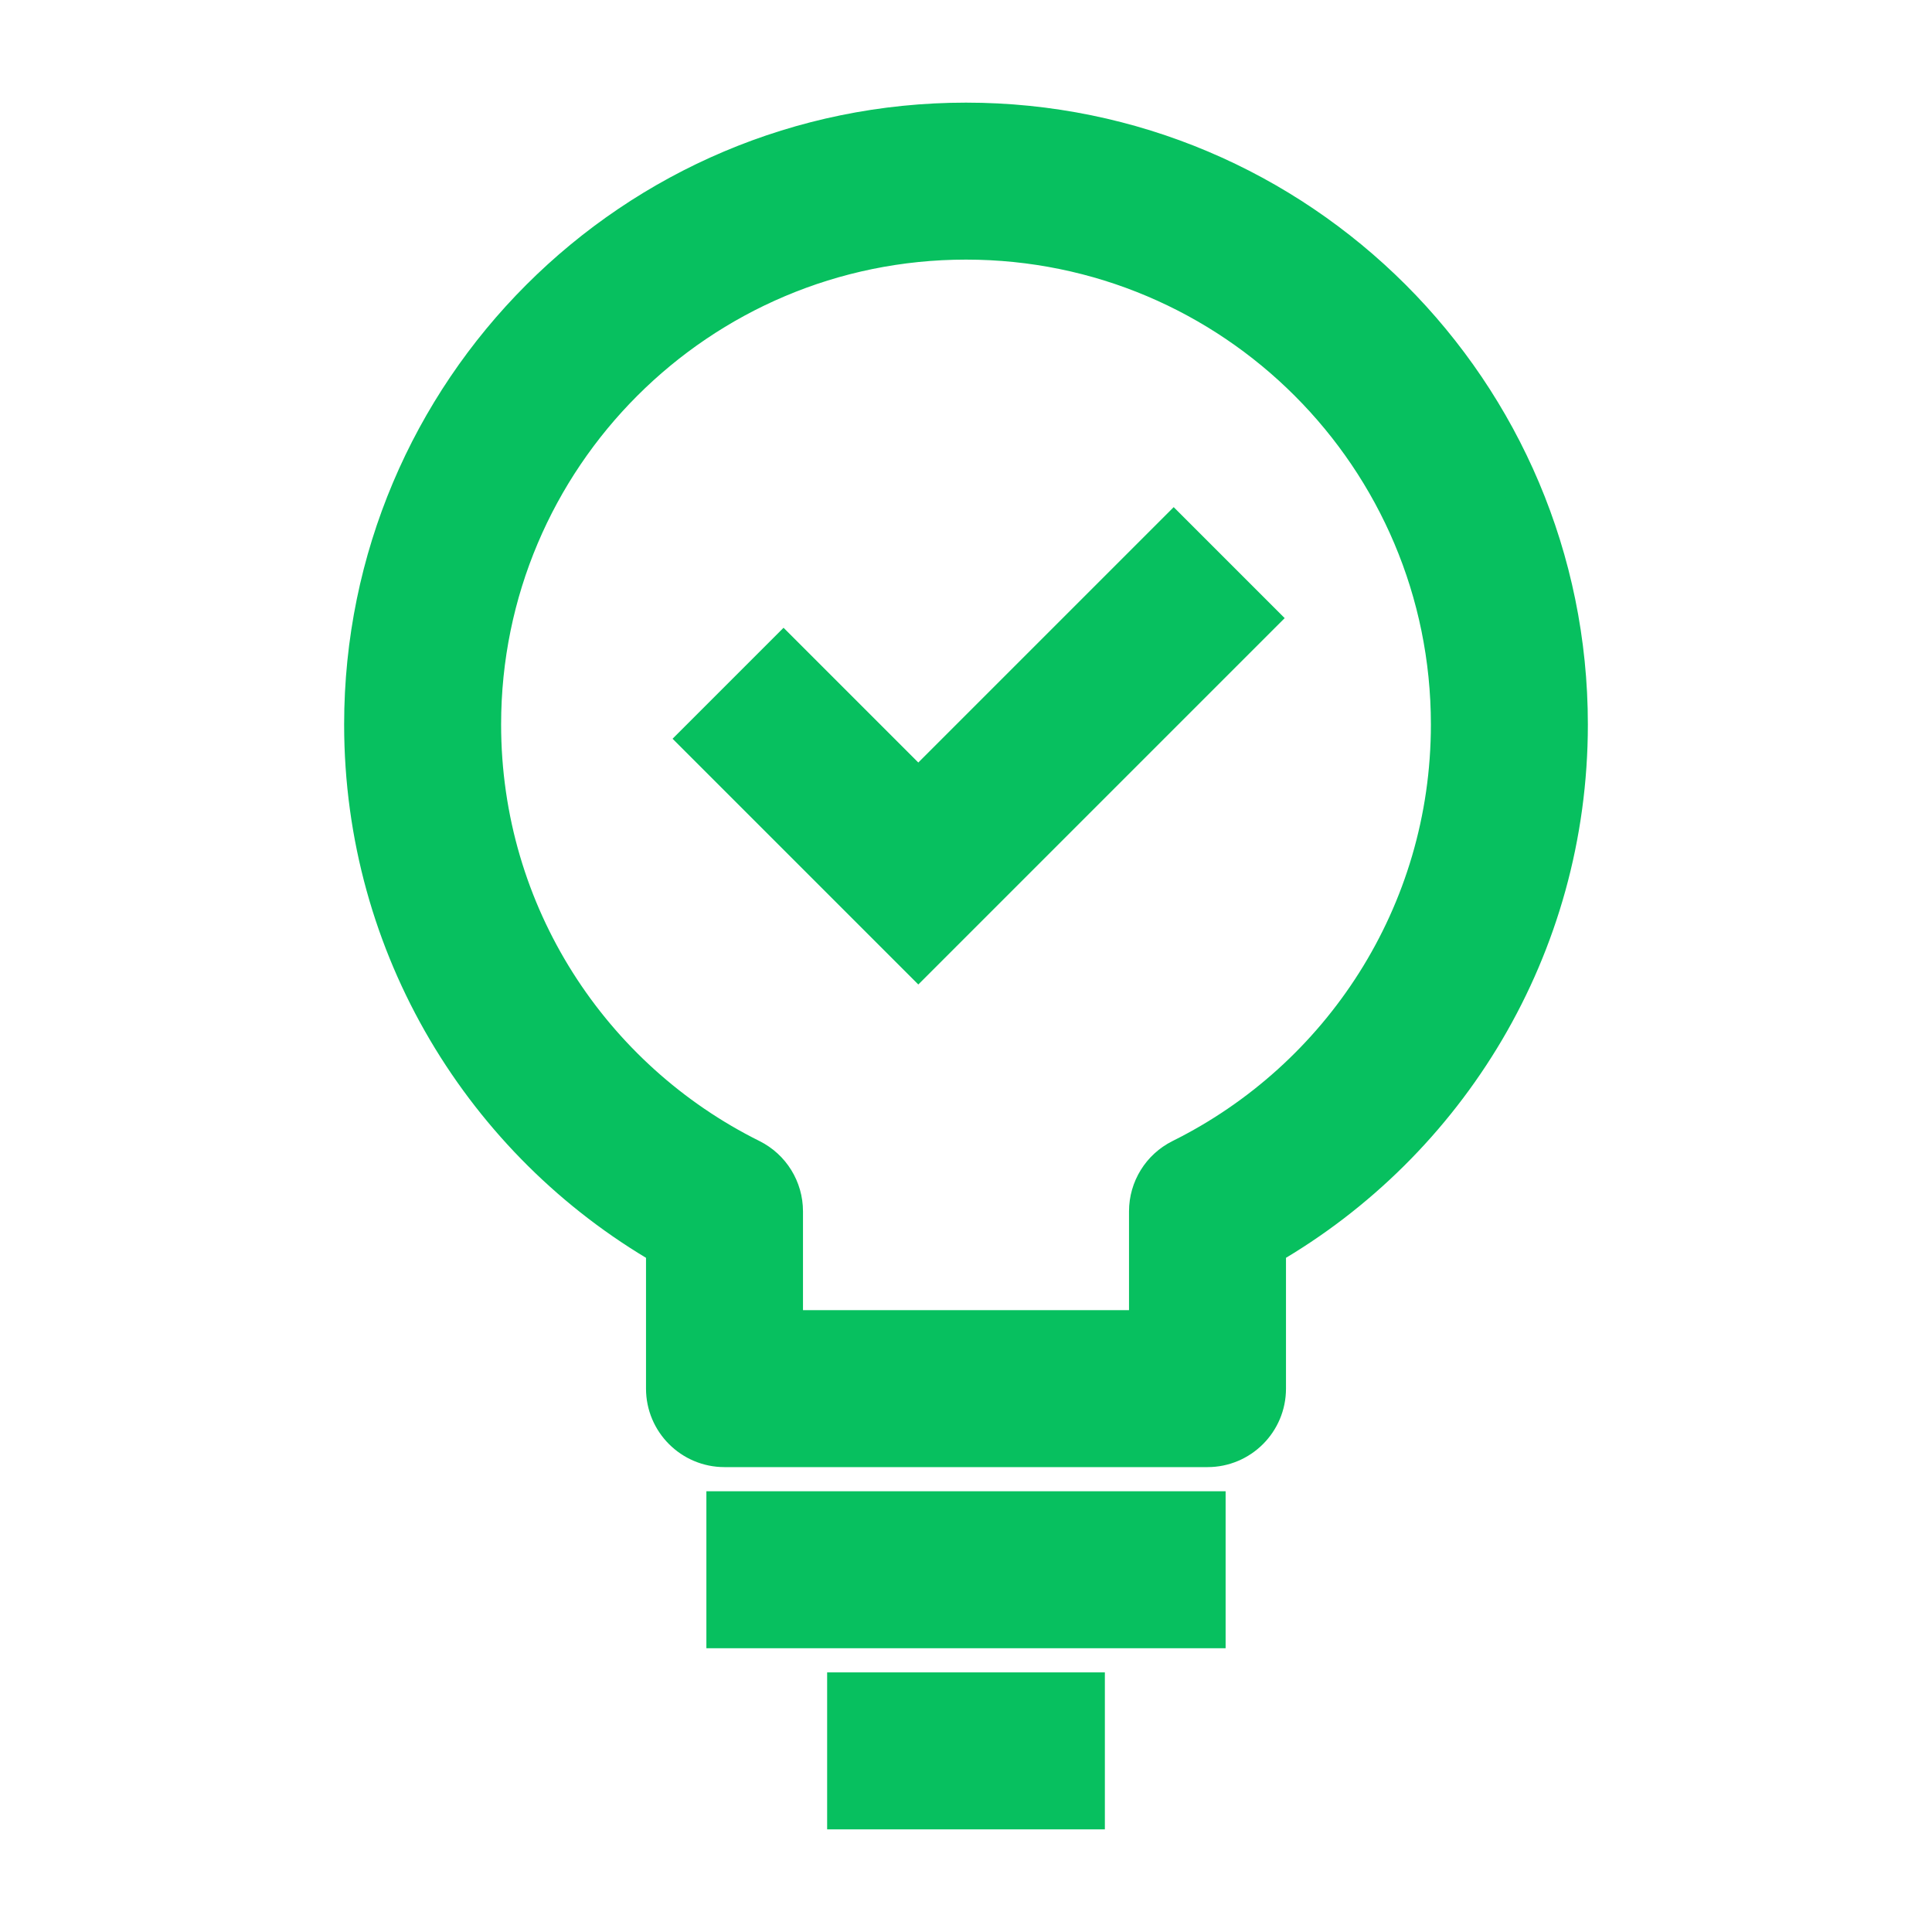
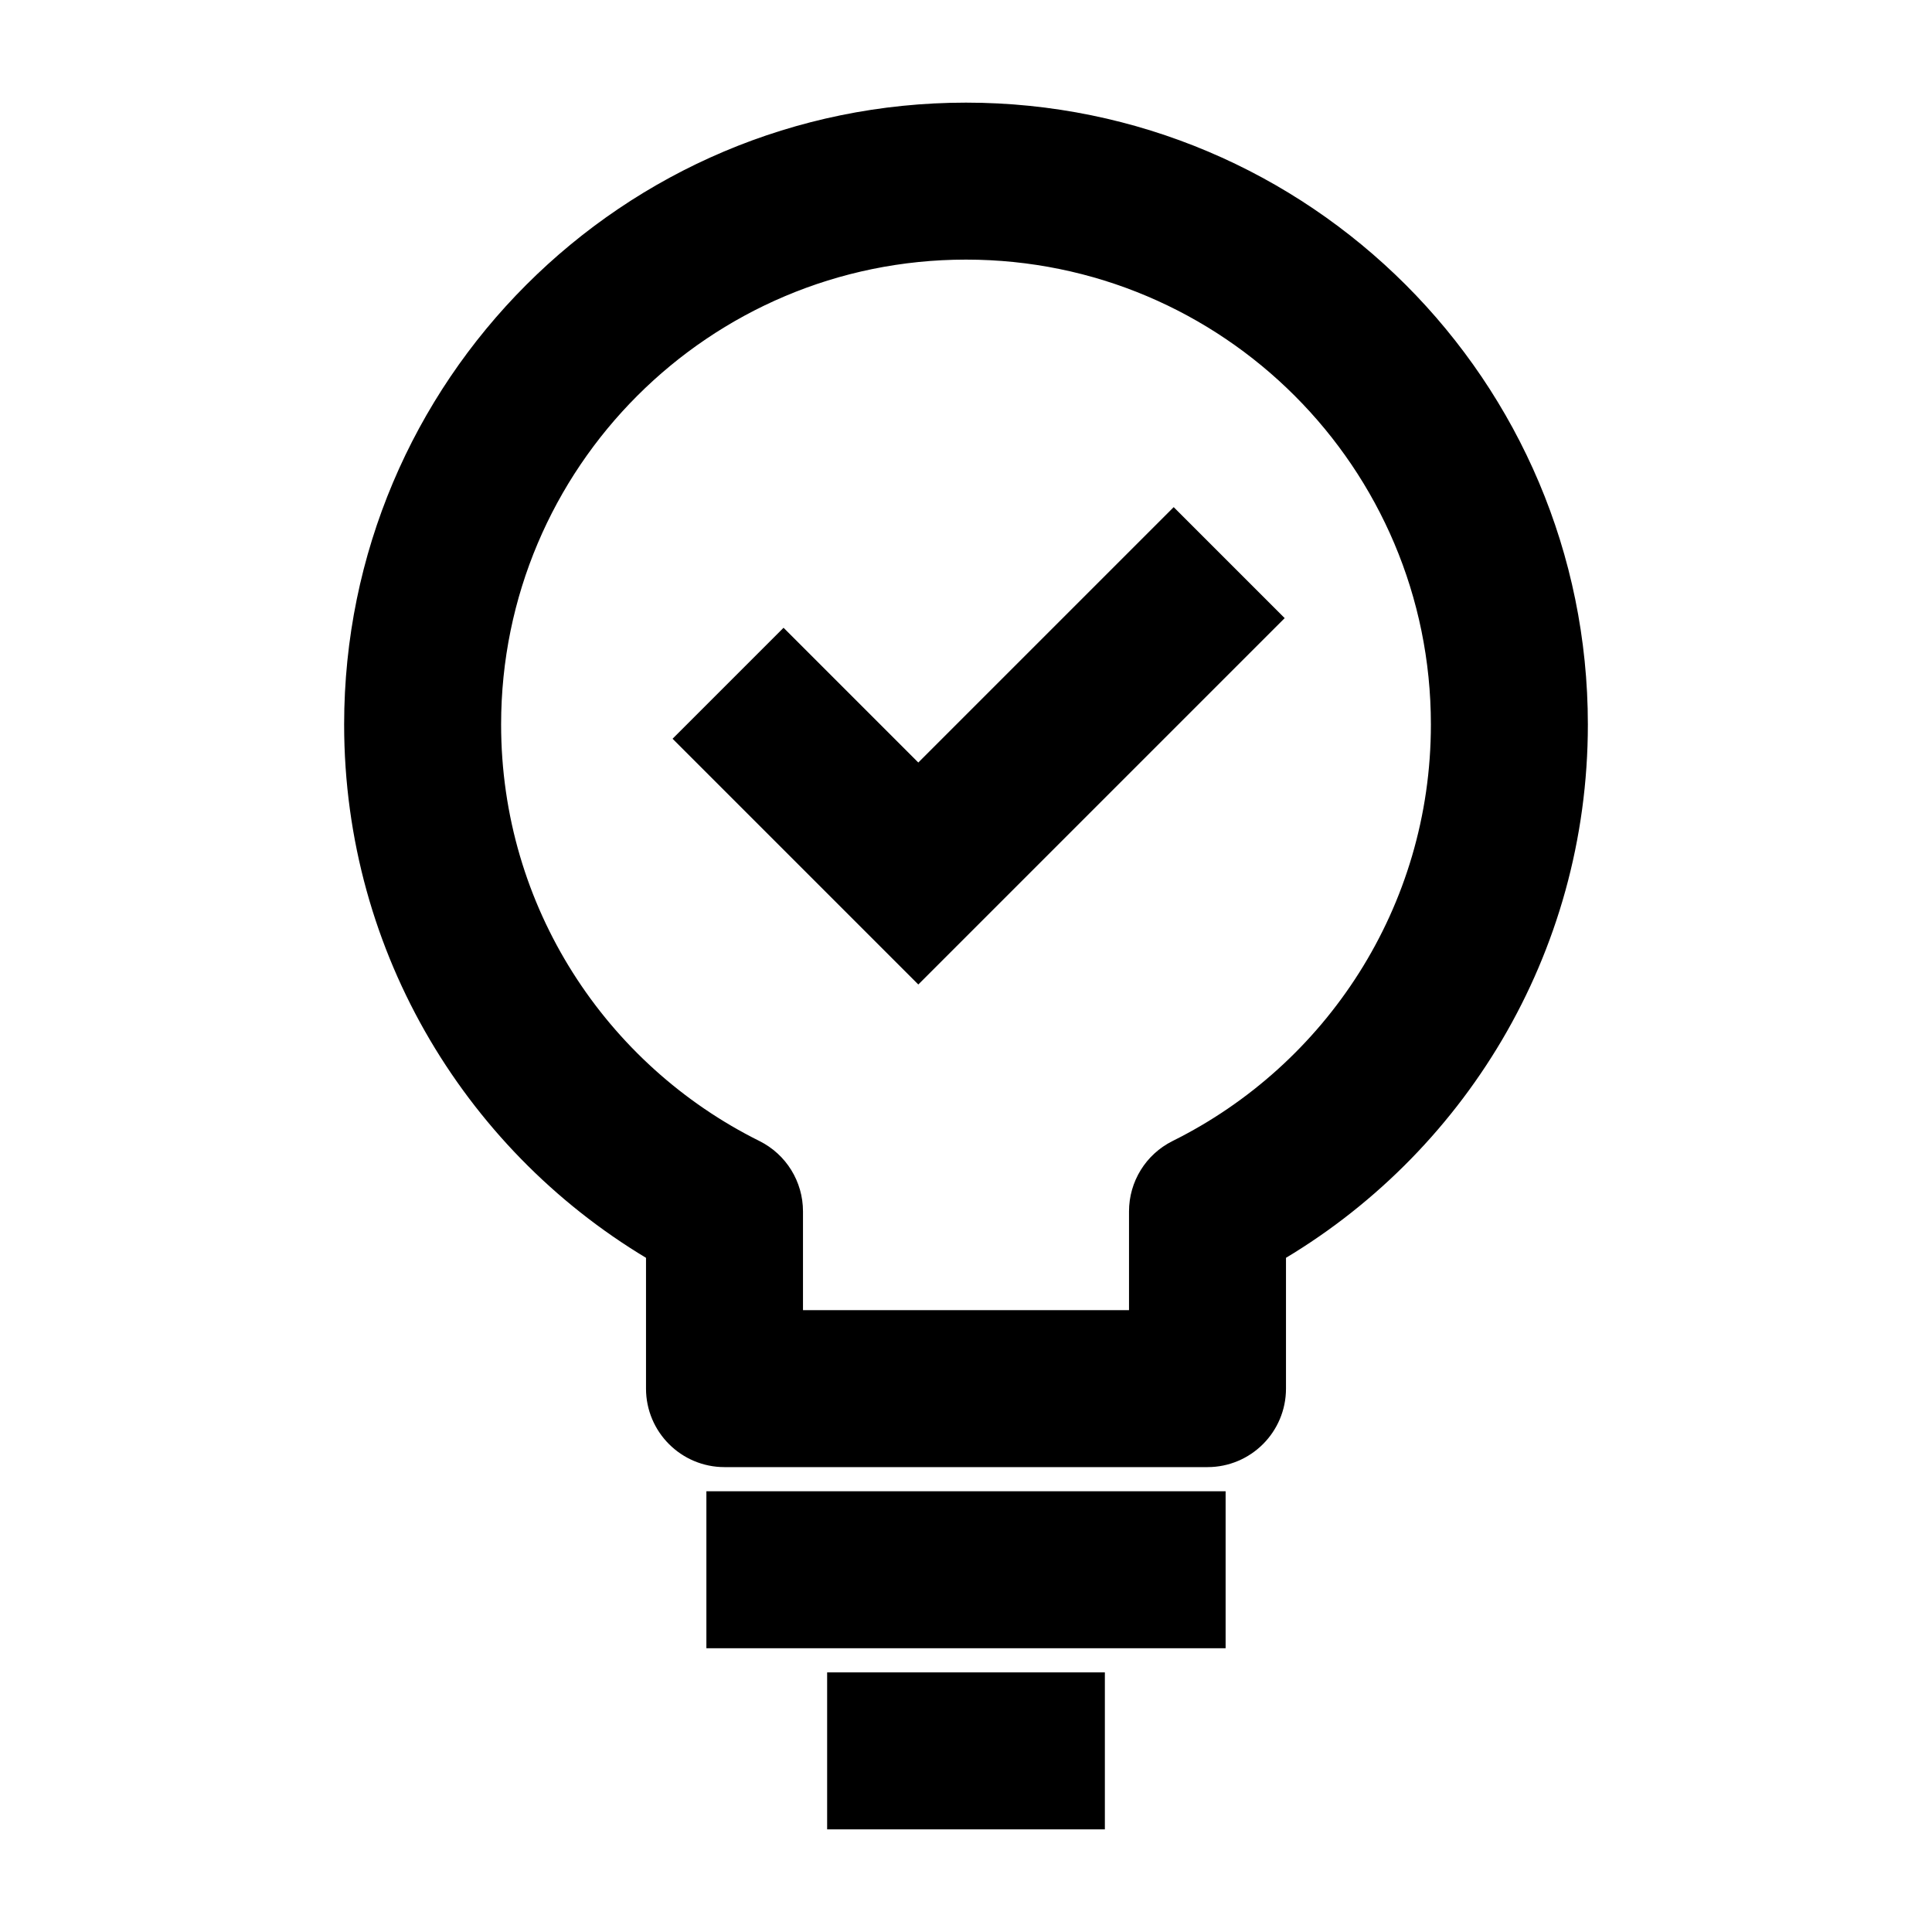
<svg xmlns="http://www.w3.org/2000/svg" fill="none" viewBox="0 0 16 16" width="128" height="128">
-   <path fill-rule="evenodd" clip-rule="evenodd" d="M8 2C5.791 2 4 3.791 4 6C4 7.57 4.904 8.929 6.223 9.584C6.393 9.669 6.5 9.842 6.5 10.032V11H9.5V10.032C9.5 9.842 9.607 9.669 9.777 9.584C11.096 8.929 12 7.57 12 6C12 3.791 10.209 2 8 2ZM3 6C3 3.239 5.239 1 8 1C10.761 1 13 3.239 13 6C13 7.851 11.994 9.467 10.5 10.331V11.5C10.5 11.776 10.276 12 10 12H6C5.724 12 5.5 11.776 5.5 11.5V10.331C4.006 9.467 3 7.851 3 6Z" fill="#07C05F" stroke="#07C05F" stroke-width="0.3" />
-   <path fill-rule="evenodd" clip-rule="evenodd" d="M10 13.5H6V12.5H10V13.5Z" fill="#07C05F" stroke="#07C05F" stroke-width="0.3" />
-   <path fill-rule="evenodd" clip-rule="evenodd" d="M9 15H7V14H9V15Z" fill="#07C05F" stroke="#07C05F" stroke-width="0.3" />
-   <path fill-rule="evenodd" clip-rule="evenodd" d="M10.427 5.119L7.605 7.941L5.782 6.118L6.489 5.411L7.605 6.527L9.72 4.412L10.427 5.119Z" fill="#07C05F" stroke="#07C05F" stroke-width="0.3" />
+   <path fill-rule="evenodd" clip-rule="evenodd" d="M8 2C5.791 2 4 3.791 4 6C4 7.57 4.904 8.929 6.223 9.584C6.393 9.669 6.5 9.842 6.5 10.032V11H9.5V10.032C9.5 9.842 9.607 9.669 9.777 9.584C11.096 8.929 12 7.57 12 6C12 3.791 10.209 2 8 2ZM3 6C3 3.239 5.239 1 8 1C10.761 1 13 3.239 13 6C13 7.851 11.994 9.467 10.5 10.331V11.5C10.5 11.776 10.276 12 10 12H6C5.724 12 5.5 11.776 5.5 11.5V10.331C4.006 9.467 3 7.851 3 6Z" fill="currentColor" stroke="currentColor" stroke-width="0.3" />
+   <path fill-rule="evenodd" clip-rule="evenodd" d="M10 13.5H6V12.5H10V13.5Z" fill="currentColor" stroke="currentColor" stroke-width="0.3" />
+   <path fill-rule="evenodd" clip-rule="evenodd" d="M9 15H7V14H9V15Z" fill="currentColor" stroke="currentColor" stroke-width="0.3" />
+   <path fill-rule="evenodd" clip-rule="evenodd" d="M10.427 5.119L7.605 7.941L5.782 6.118L6.489 5.411L7.605 6.527L9.72 4.412L10.427 5.119Z" fill="currentColor" stroke="currentColor" stroke-width="0.3" />
</svg>
